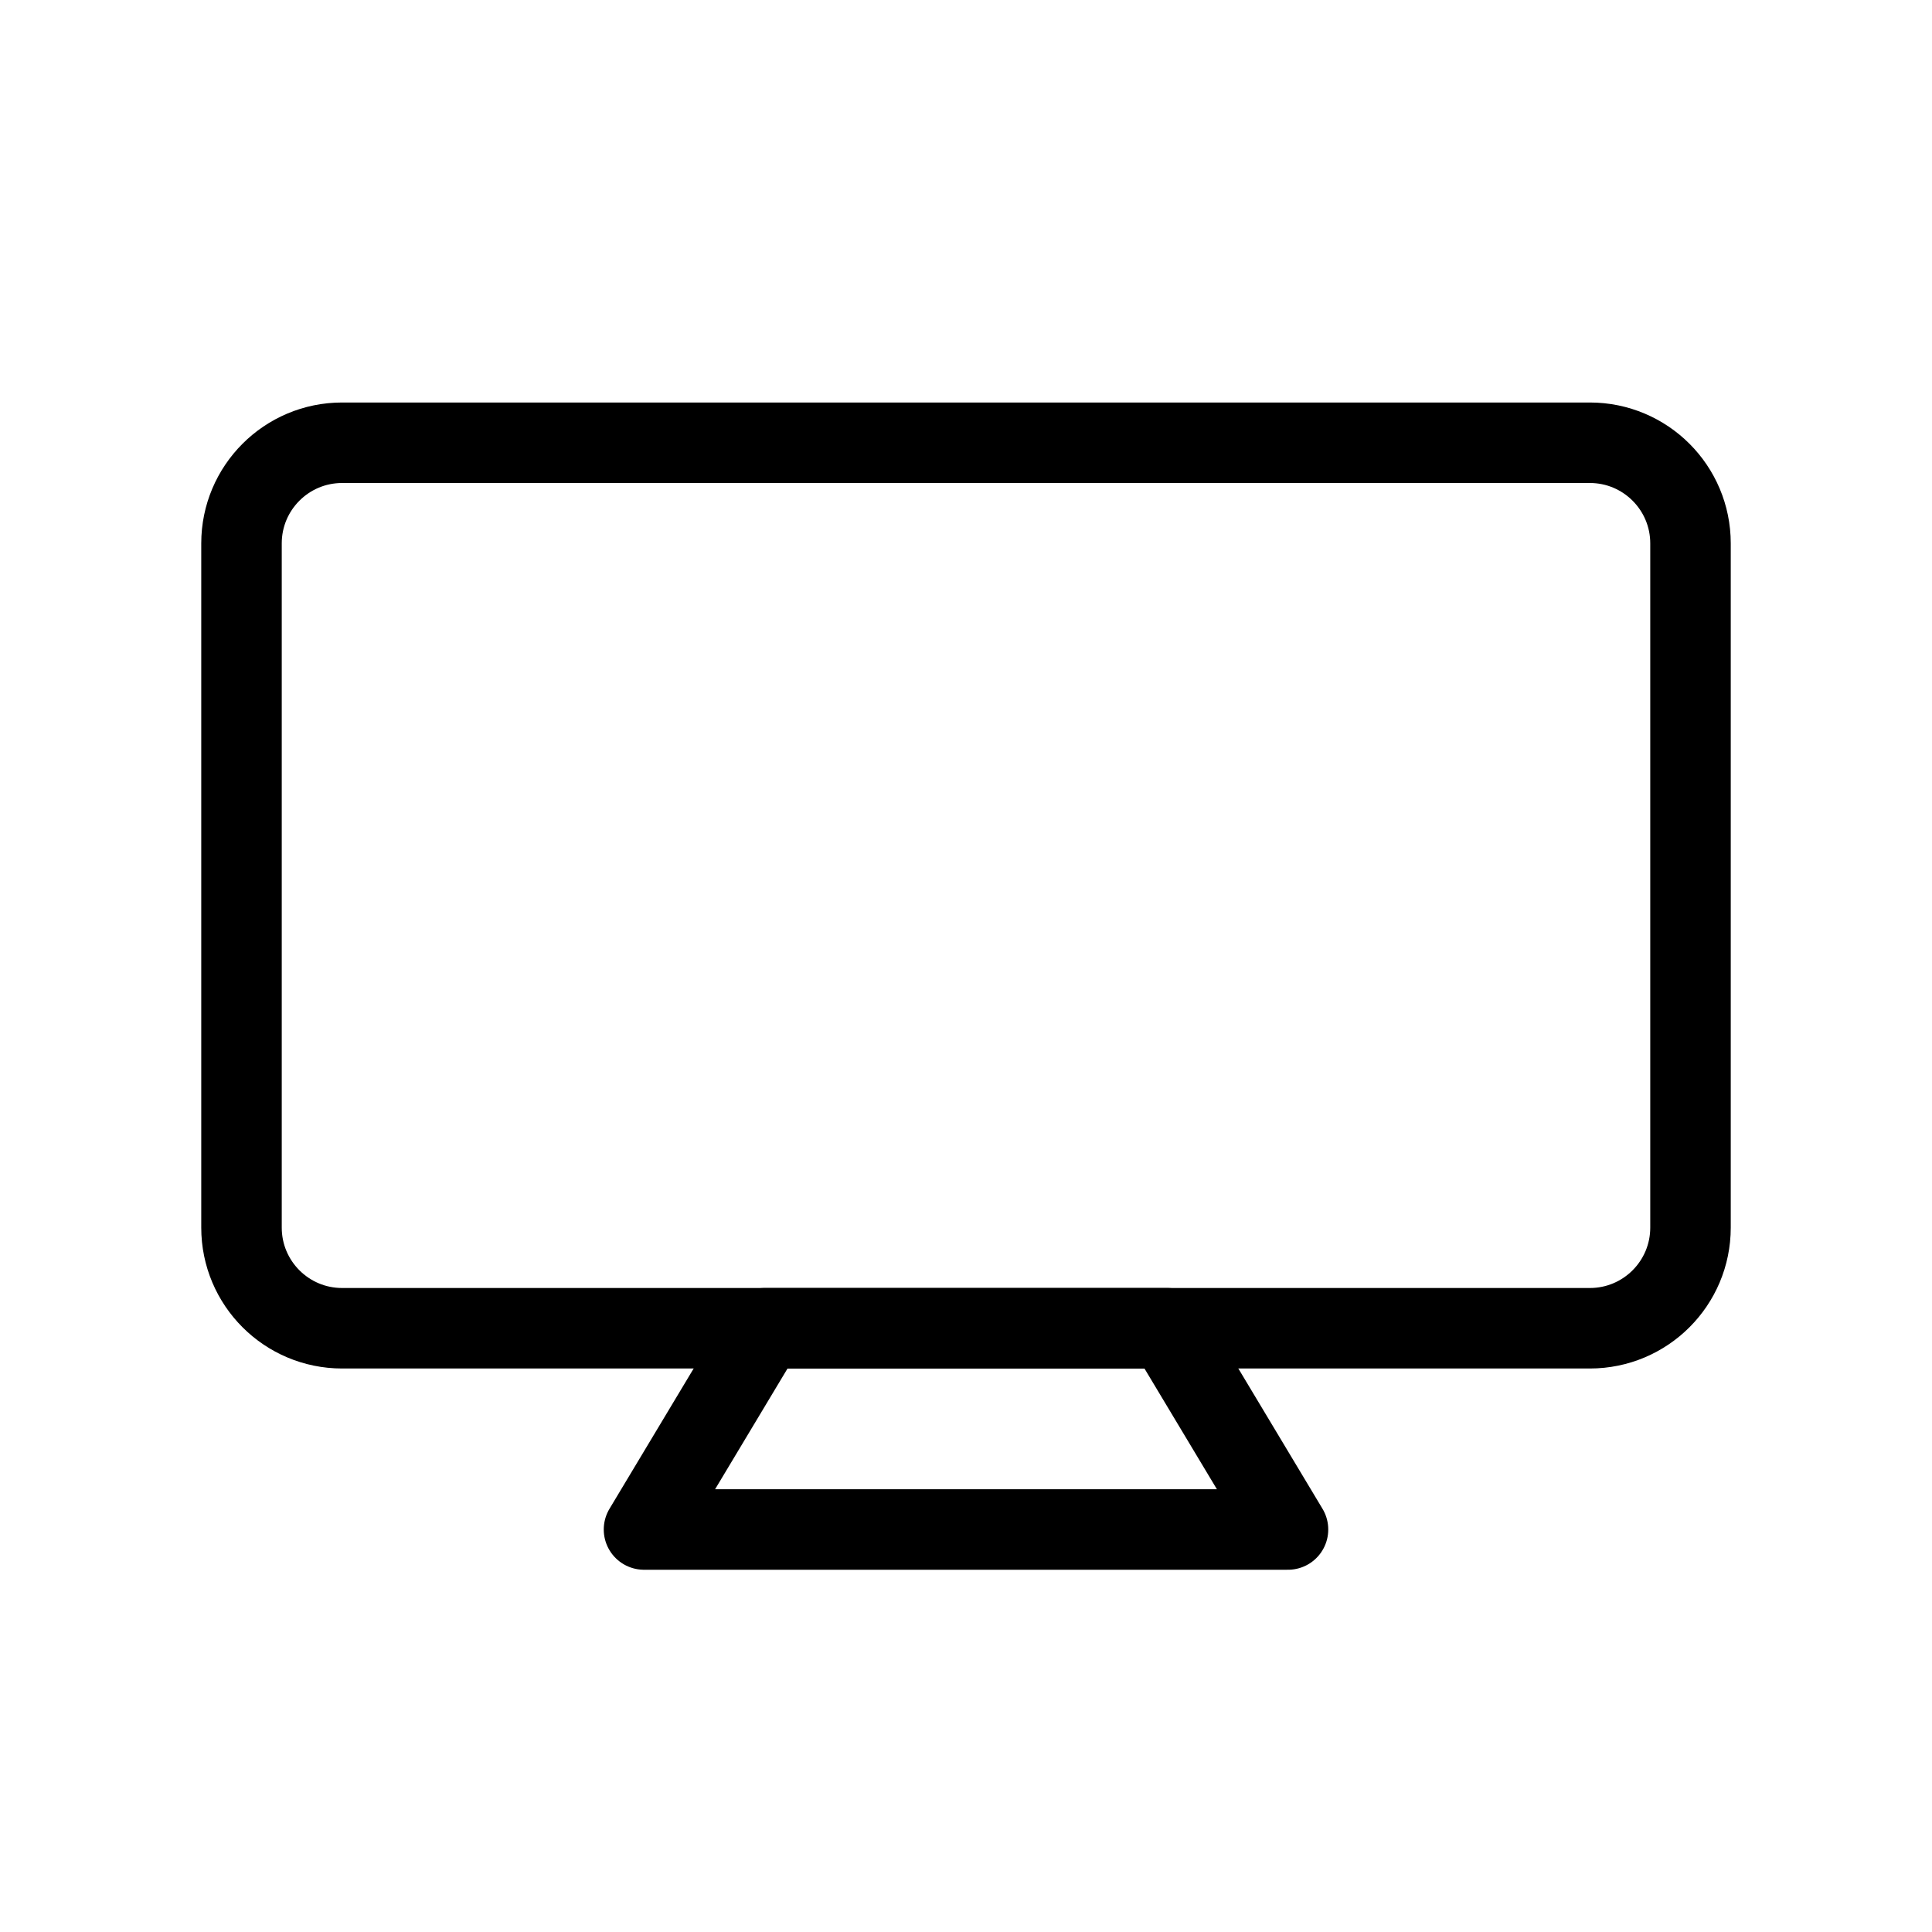
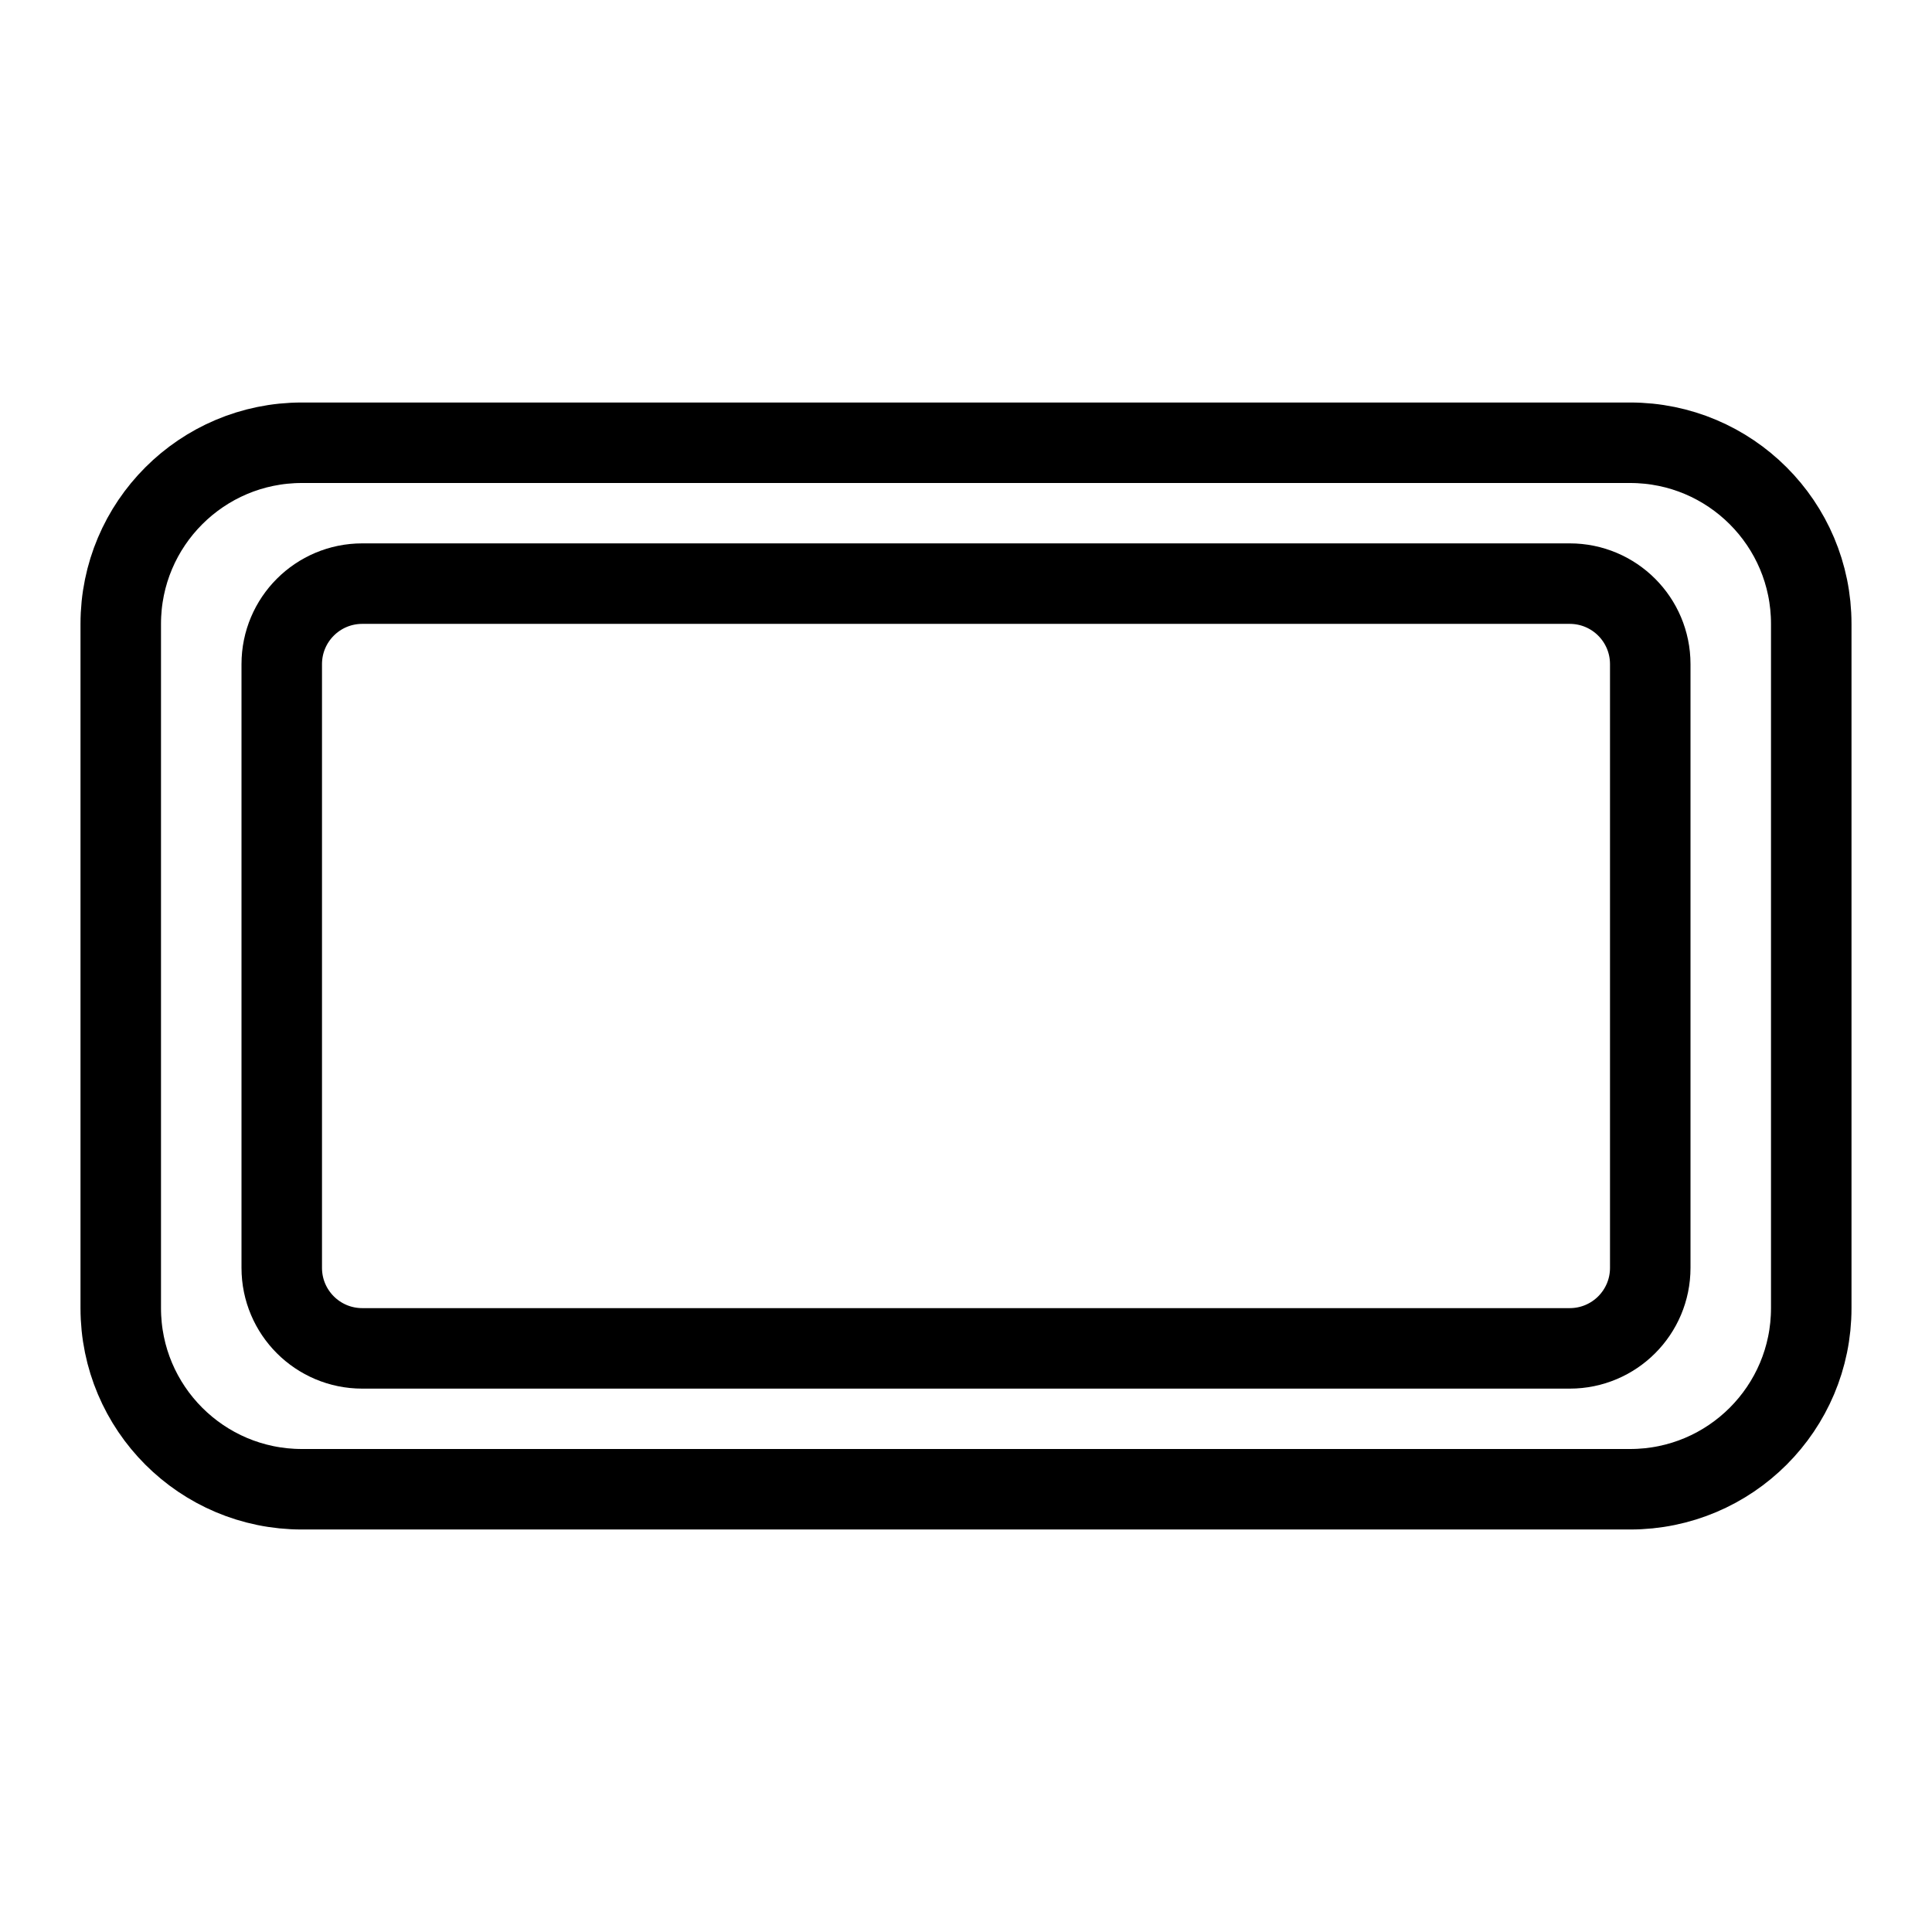
<svg xmlns="http://www.w3.org/2000/svg" viewBox="0 0 48 48" fill="none" stroke="currentColor" stroke-width="2" stroke-linecap="round" stroke-linejoin="round">
-   <rect x="6" y="11" width="36" height="22" rx="2.5" />
-   <path d="M16 38 L32 38 L29 33 L19 33 Z" />
+   <rect x="3" y="11" width="42" height="26" rx="4.5" />
+   <rect x="7" y="14.5" width="34" height="19" rx="2" />
</svg>
